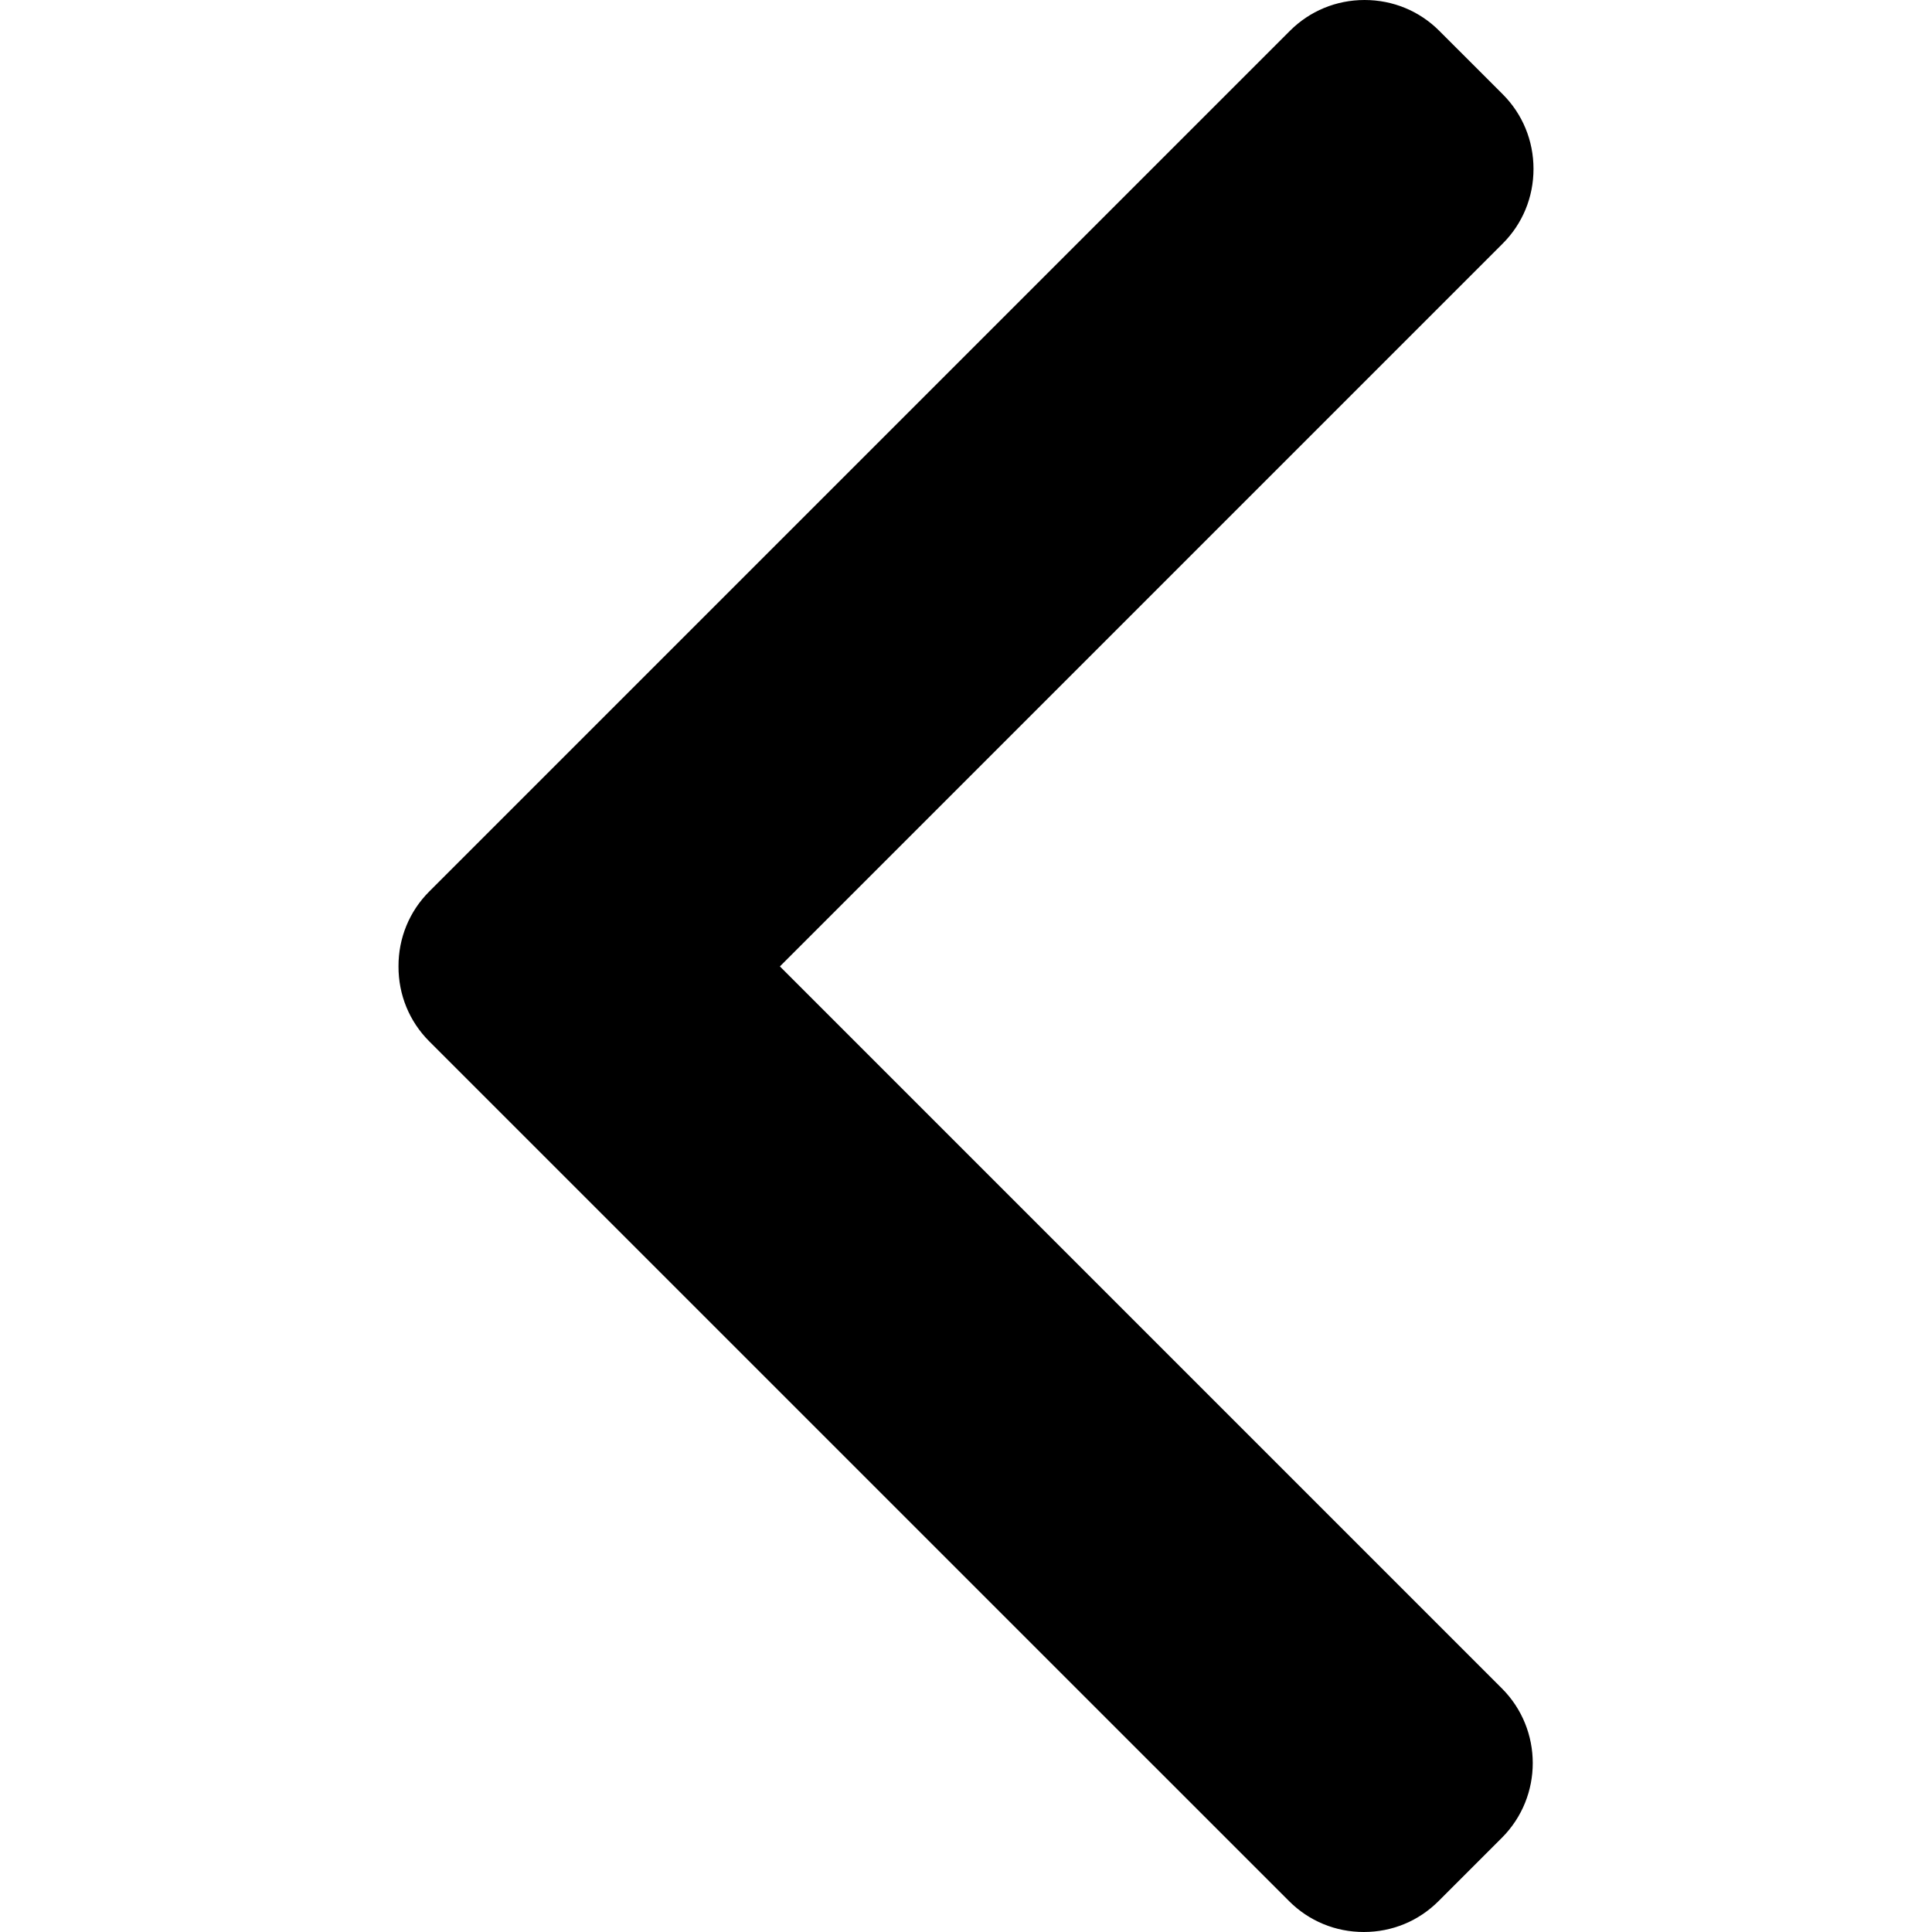
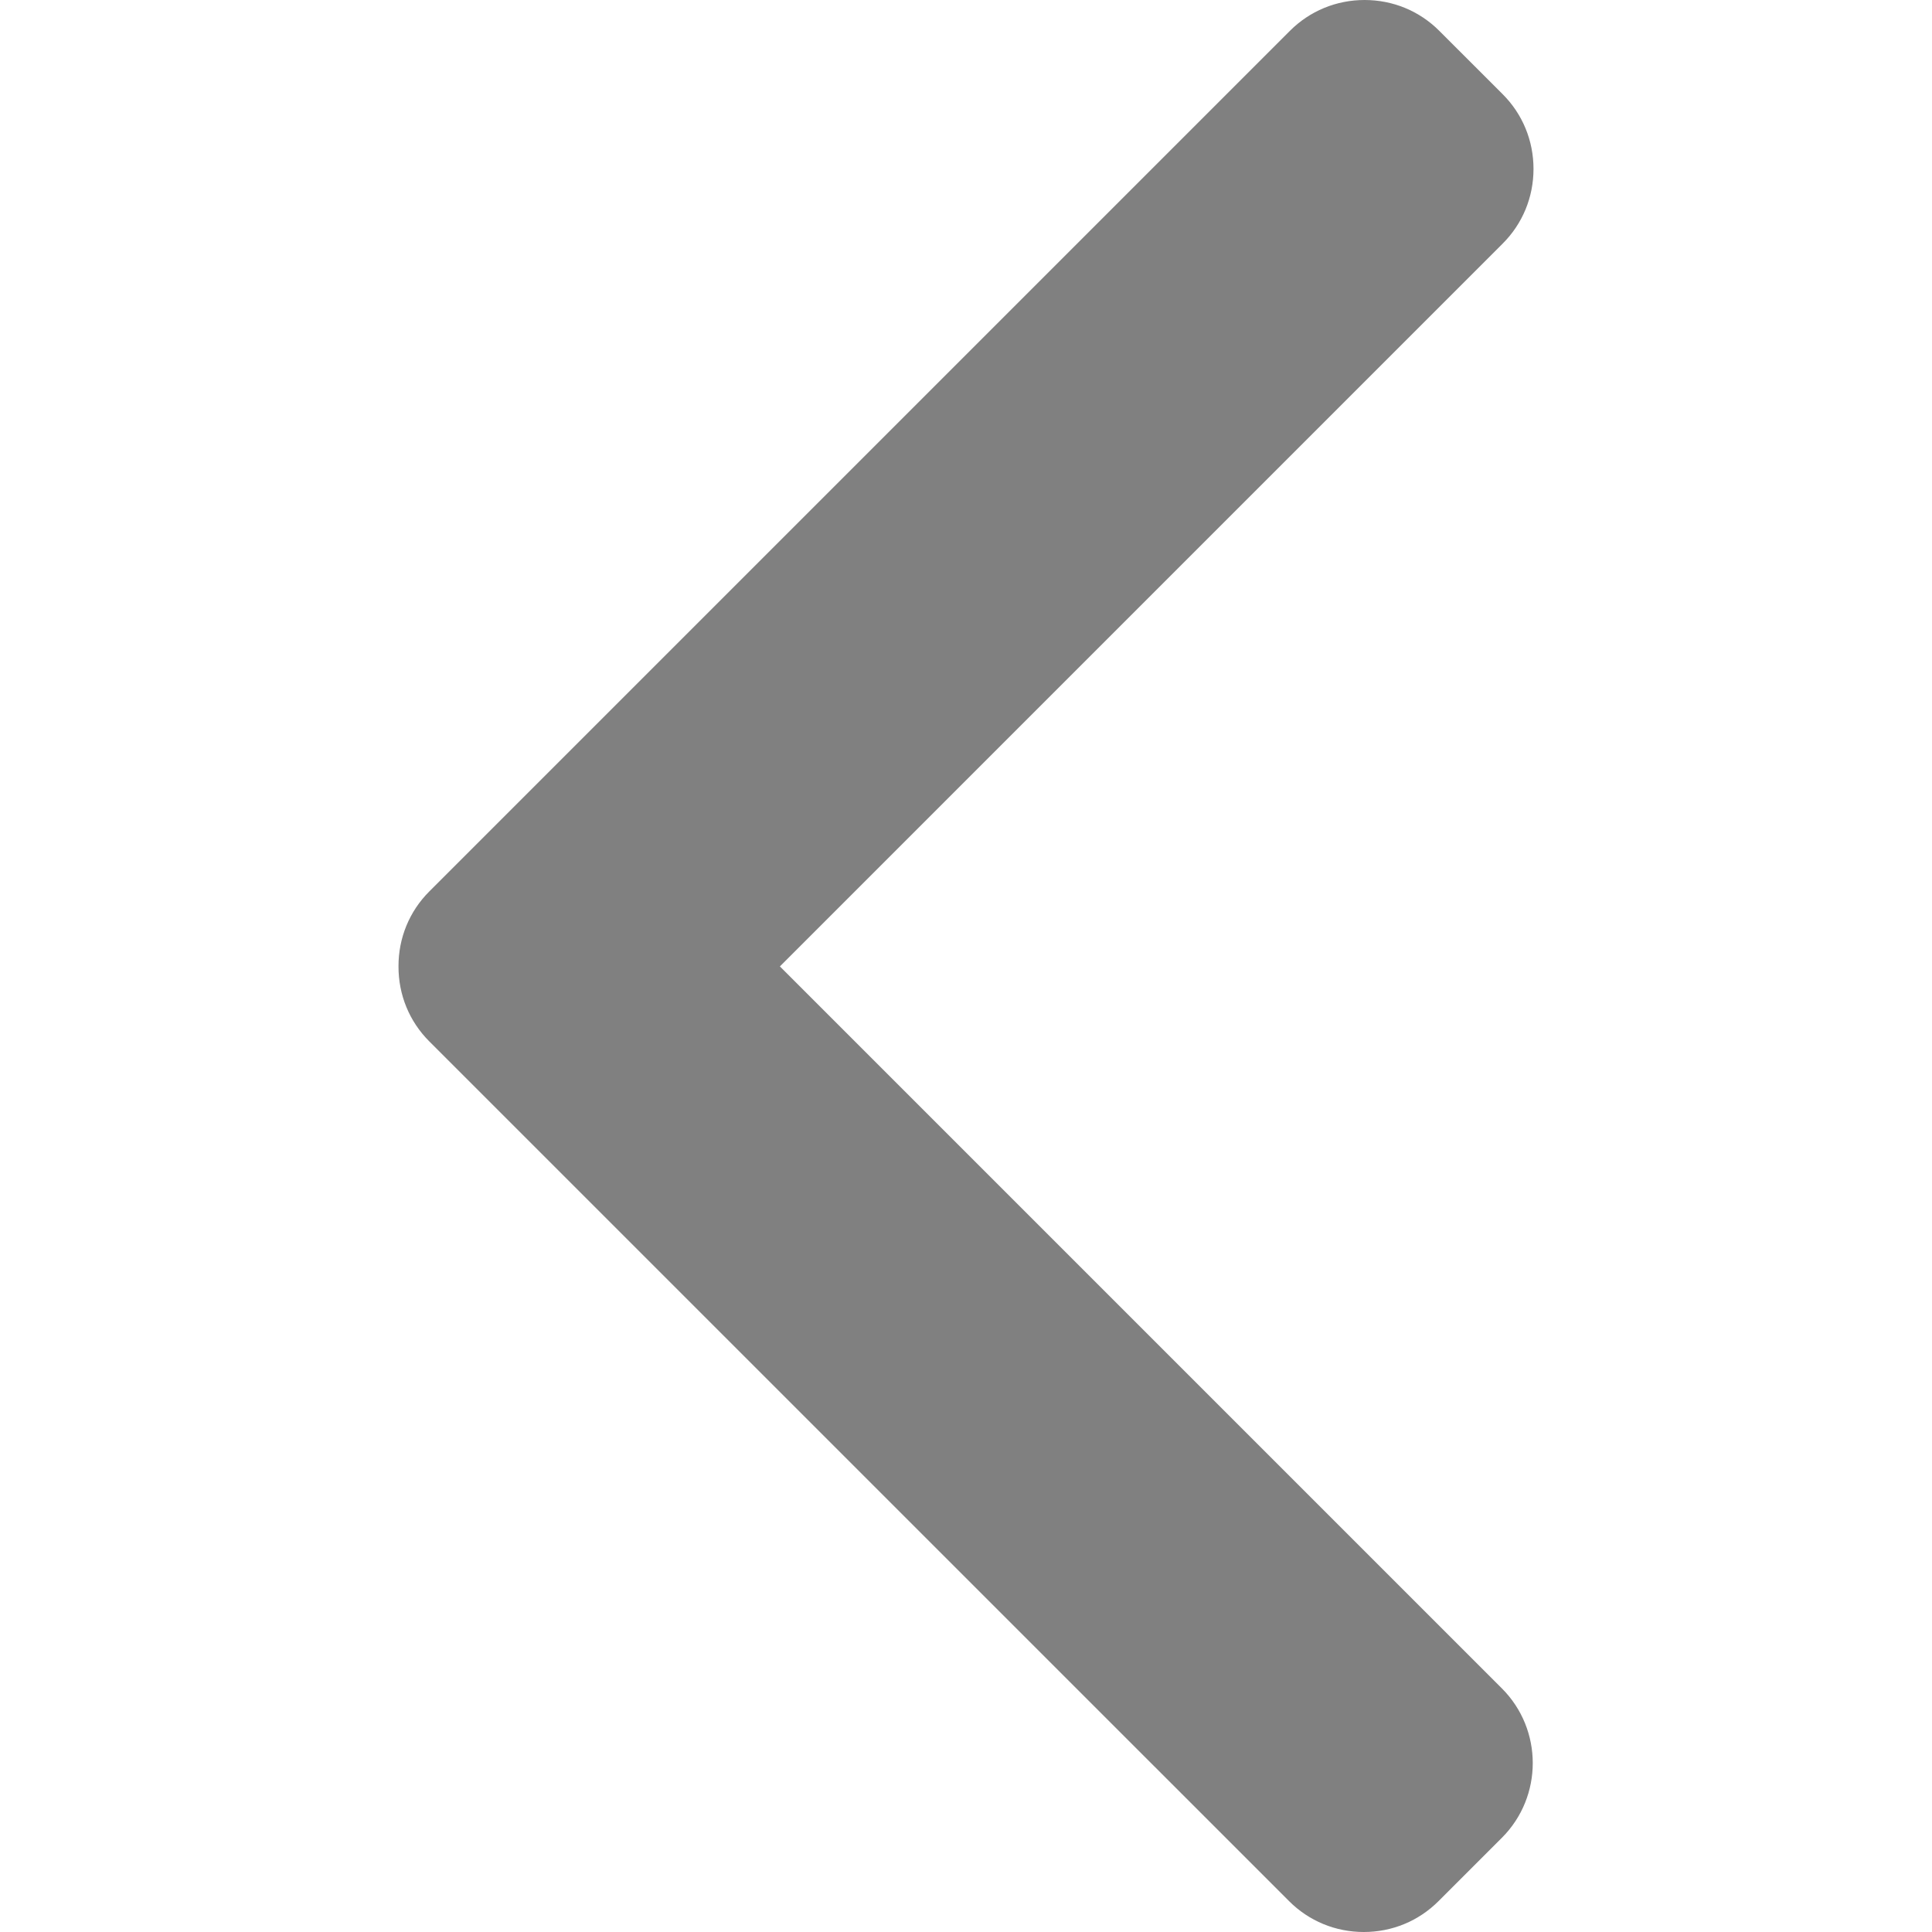
- <svg xmlns="http://www.w3.org/2000/svg" version="1.1" id="Layer_1" x="0px" y="0px" viewBox="0 0 492 492" style="enable-background:new 0 0 492 492;" xml:space="preserve">
+ <svg xmlns="http://www.w3.org/2000/svg" version="1.1" id="Layer_1" x="0px" y="0px" viewBox="0 0 492 492" style="enable-background:new 0 0 492 492;fill:gray;" xml:space="preserve">
  <g>
    <g>
      <path d="M198.608,246.104L382.664,62.04c5.068-5.056,7.856-11.816,7.856-19.024c0-7.212-2.788-13.968-7.856-19.032l-16.128-16.12    C361.476,2.792,354.712,0,347.504,0s-13.964,2.792-19.028,7.864L109.328,227.008c-5.084,5.08-7.868,11.868-7.848,19.084    c-0.02,7.248,2.76,14.028,7.848,19.112l218.944,218.932c5.064,5.072,11.82,7.864,19.032,7.864c7.208,0,13.964-2.792,19.032-7.864    l16.124-16.12c10.492-10.492,10.492-27.572,0-38.06L198.608,246.104z" />
    </g>
  </g>
  <g>
</g>
  <g>
</g>
  <g>
</g>
  <g>
</g>
  <g>
</g>
  <g>
</g>
  <g>
</g>
  <g>
</g>
  <g>
</g>
  <g>
</g>
  <g>
</g>
  <g>
</g>
  <g>
</g>
  <g>
</g>
  <g>
</g>
</svg>
